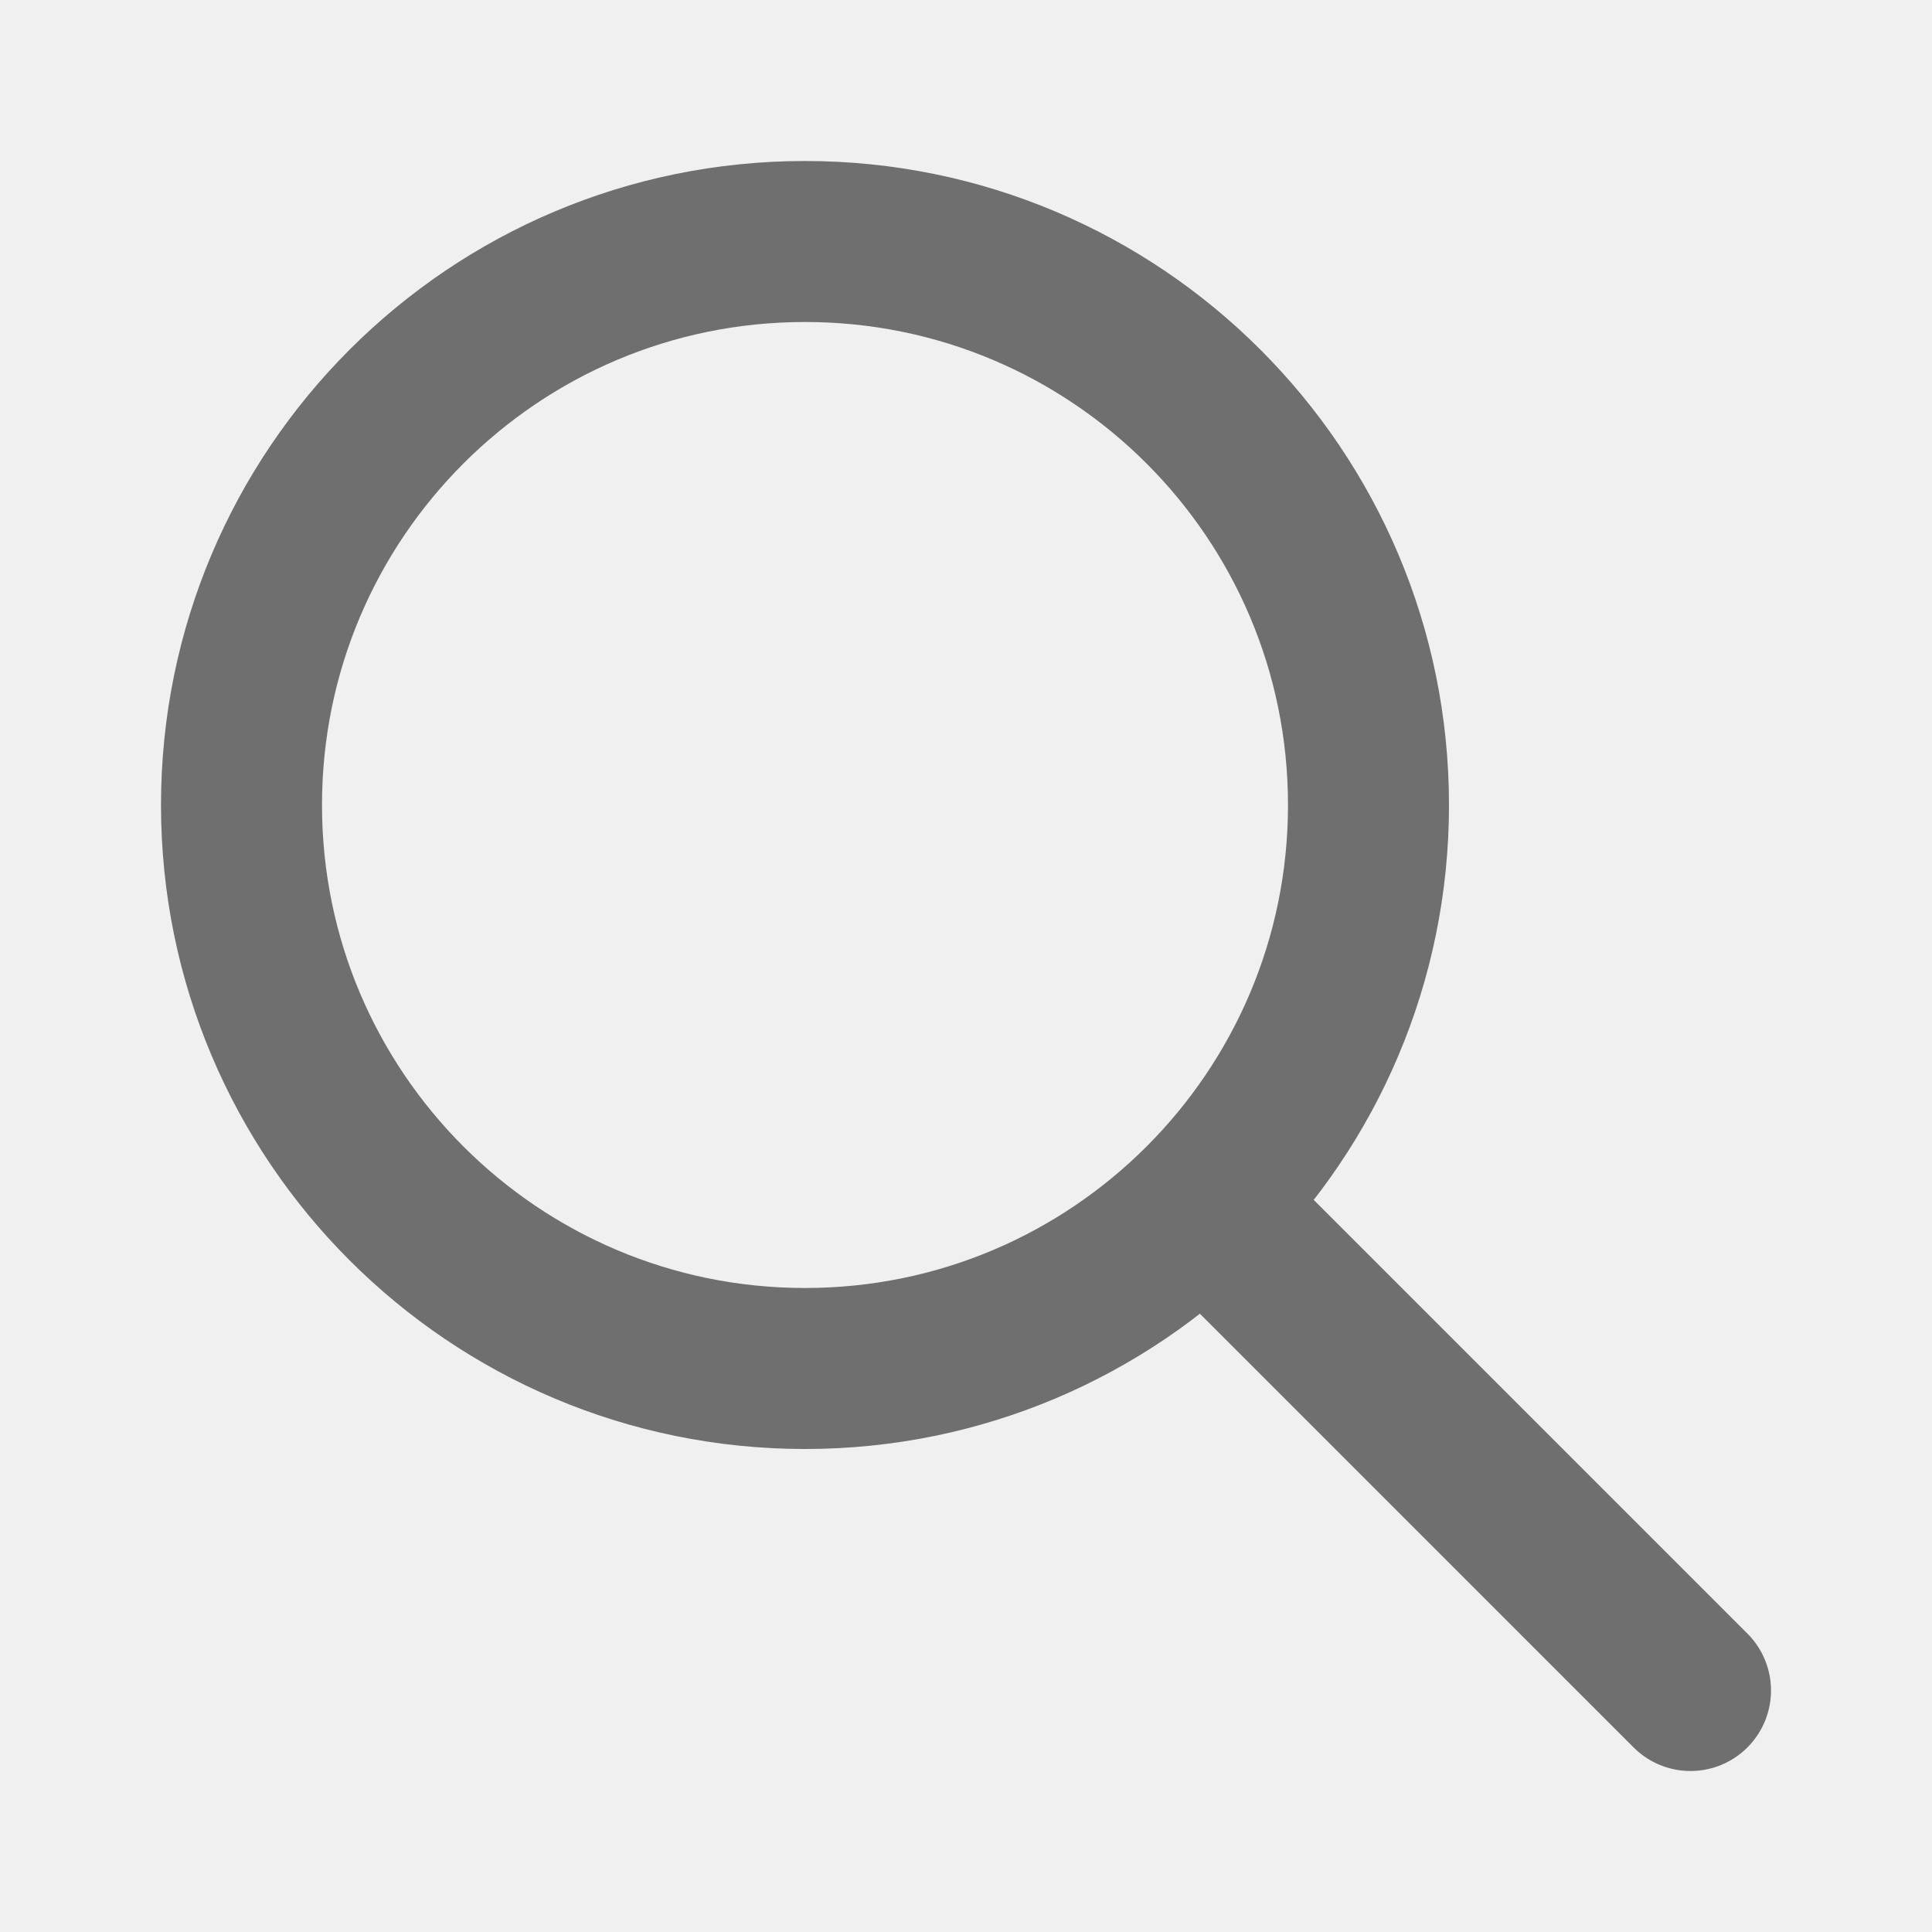
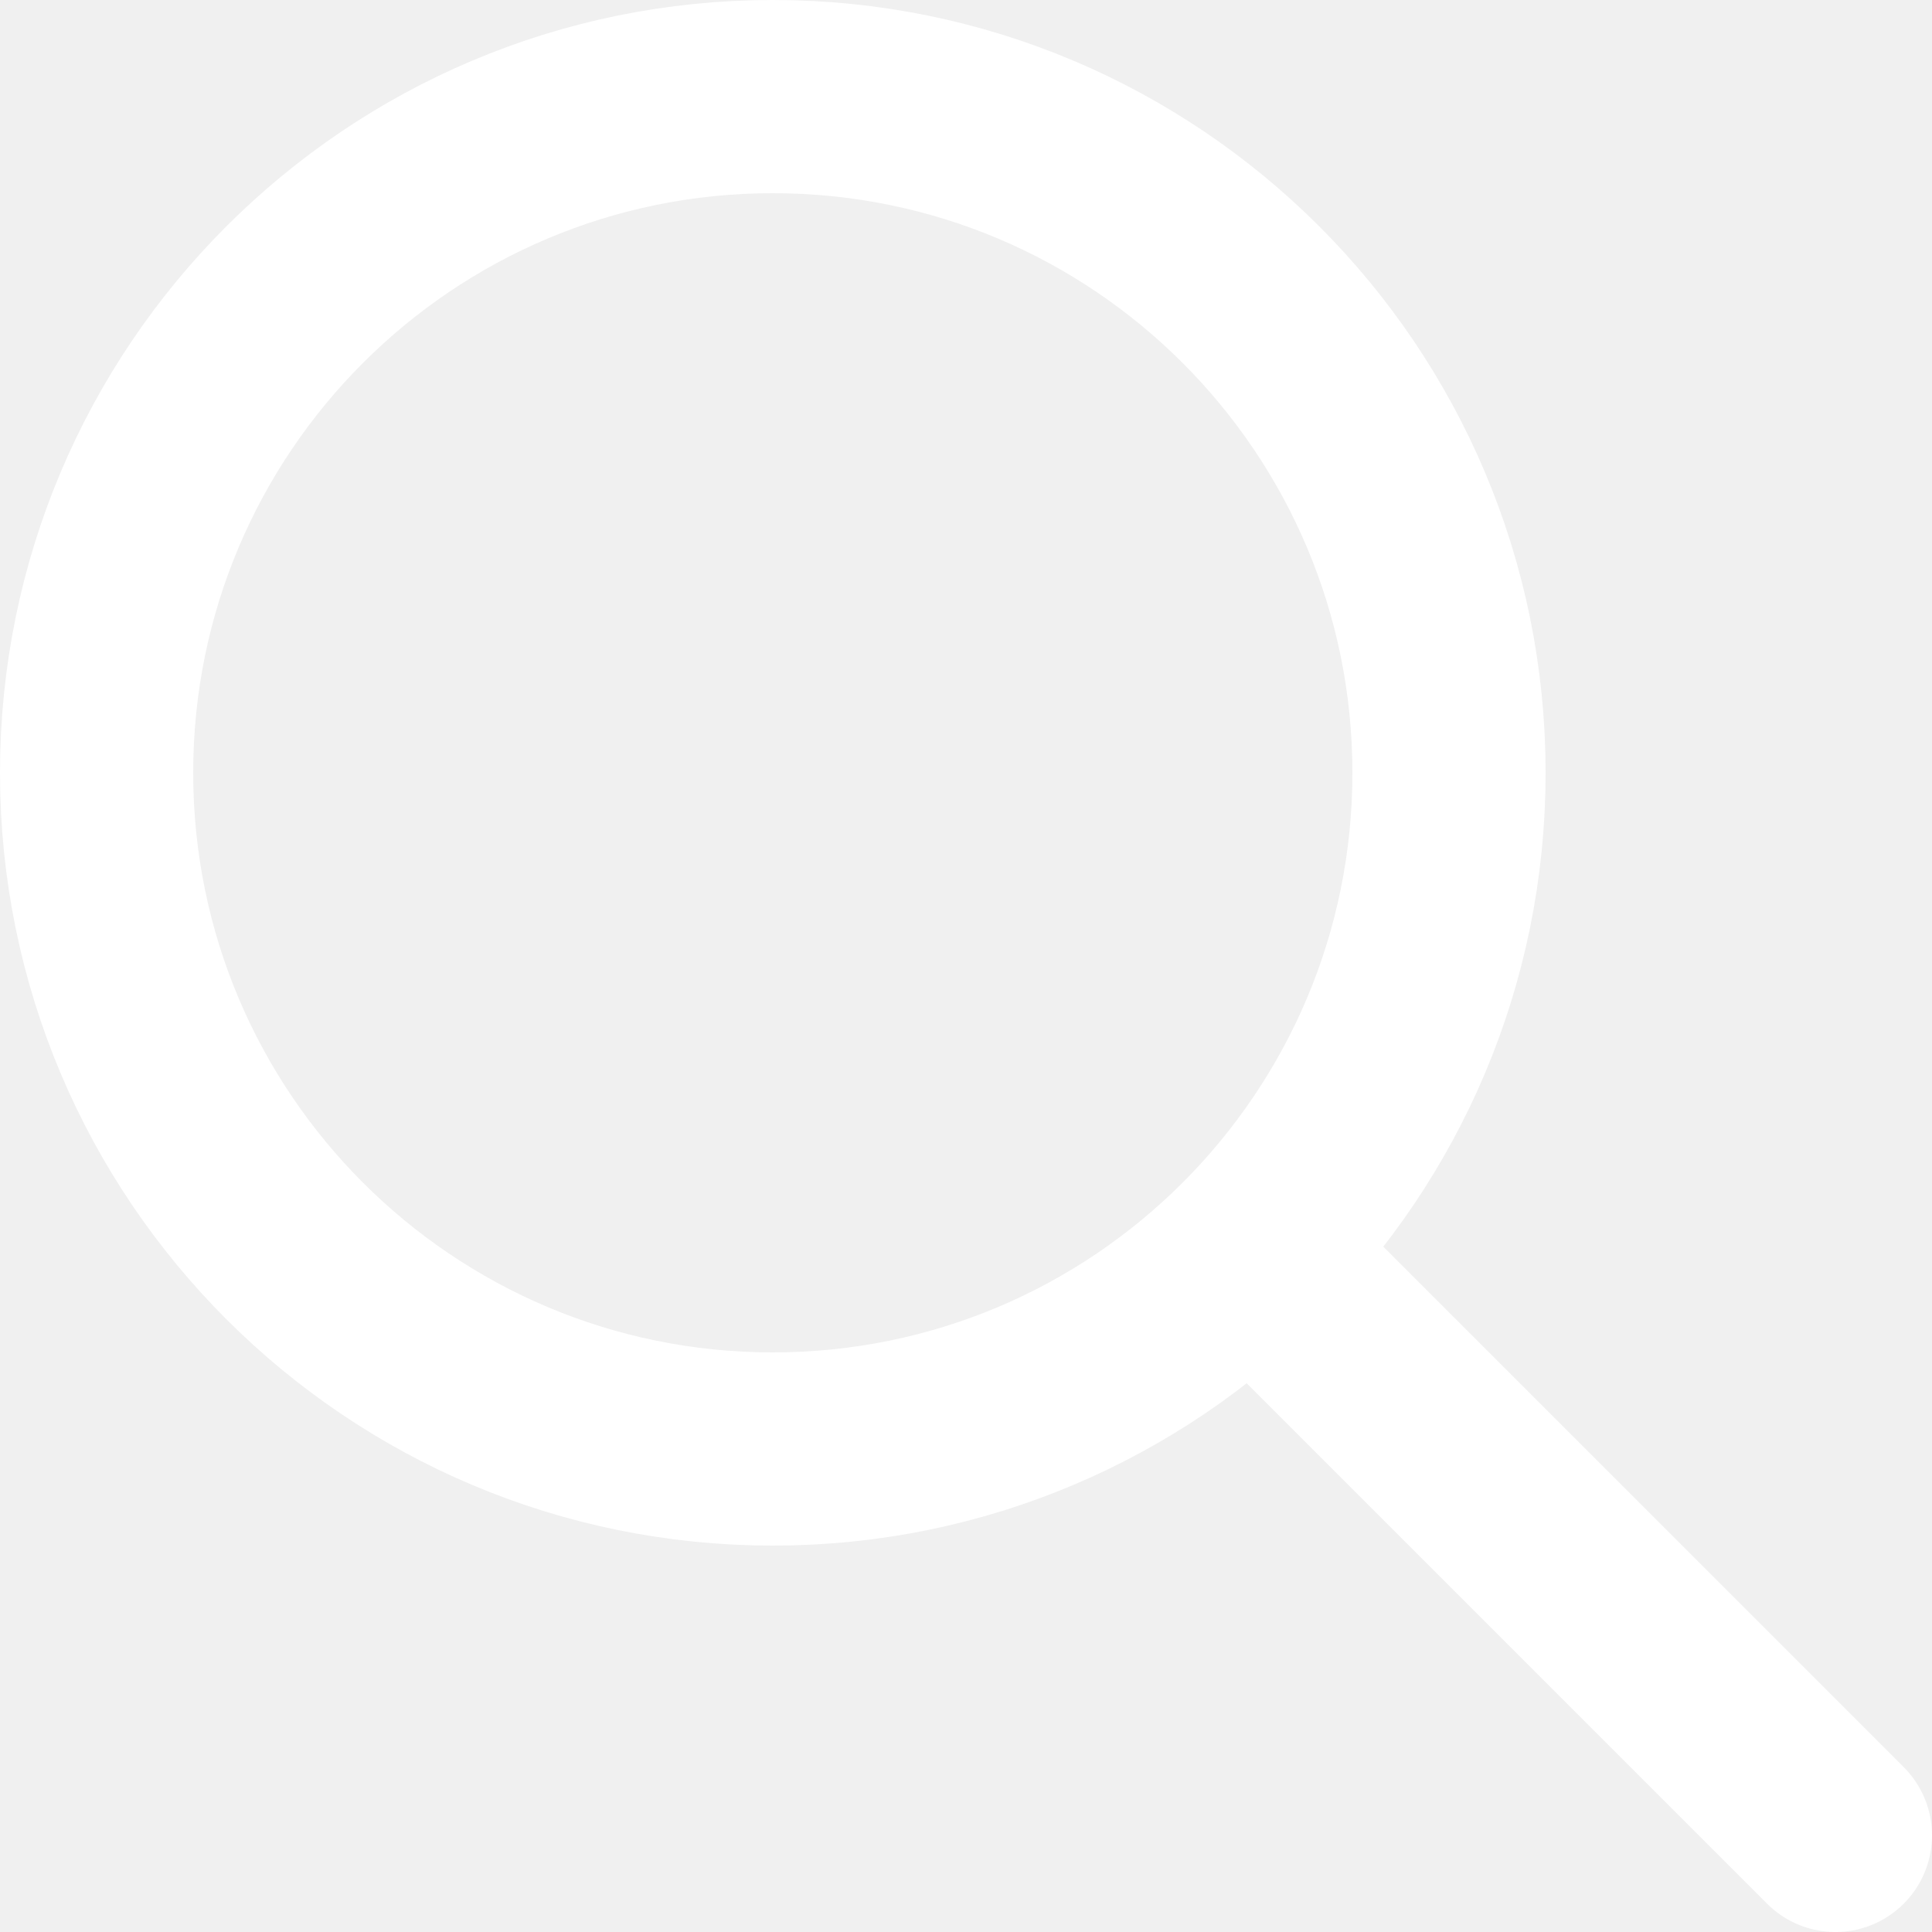
- <svg xmlns="http://www.w3.org/2000/svg" width="24" height="24" viewBox="0 0 24 24" fill="none">
-   <circle cx="10" cy="10" r="7" transform="rotate(90 10 10)" stroke="#6F6F6F" stroke-width="2" />
-   <path d="M15 15L21 21" stroke="#6F6F6F" stroke-width="2" stroke-linecap="round" stroke-linejoin="round" />
+ <svg xmlns="http://www.w3.org/2000/svg" width="20" height="20" viewBox="0 0 20 20" fill="none">
+   <circle cx="8" cy="8" r="7" transform="rotate(90 8 8)" stroke="#FFFFFF" stroke-width="2" />
+   <path d="M13 13L19 19" stroke="#FFFFFF" stroke-width="2" stroke-linecap="round" stroke-linejoin="round" />
</svg>
